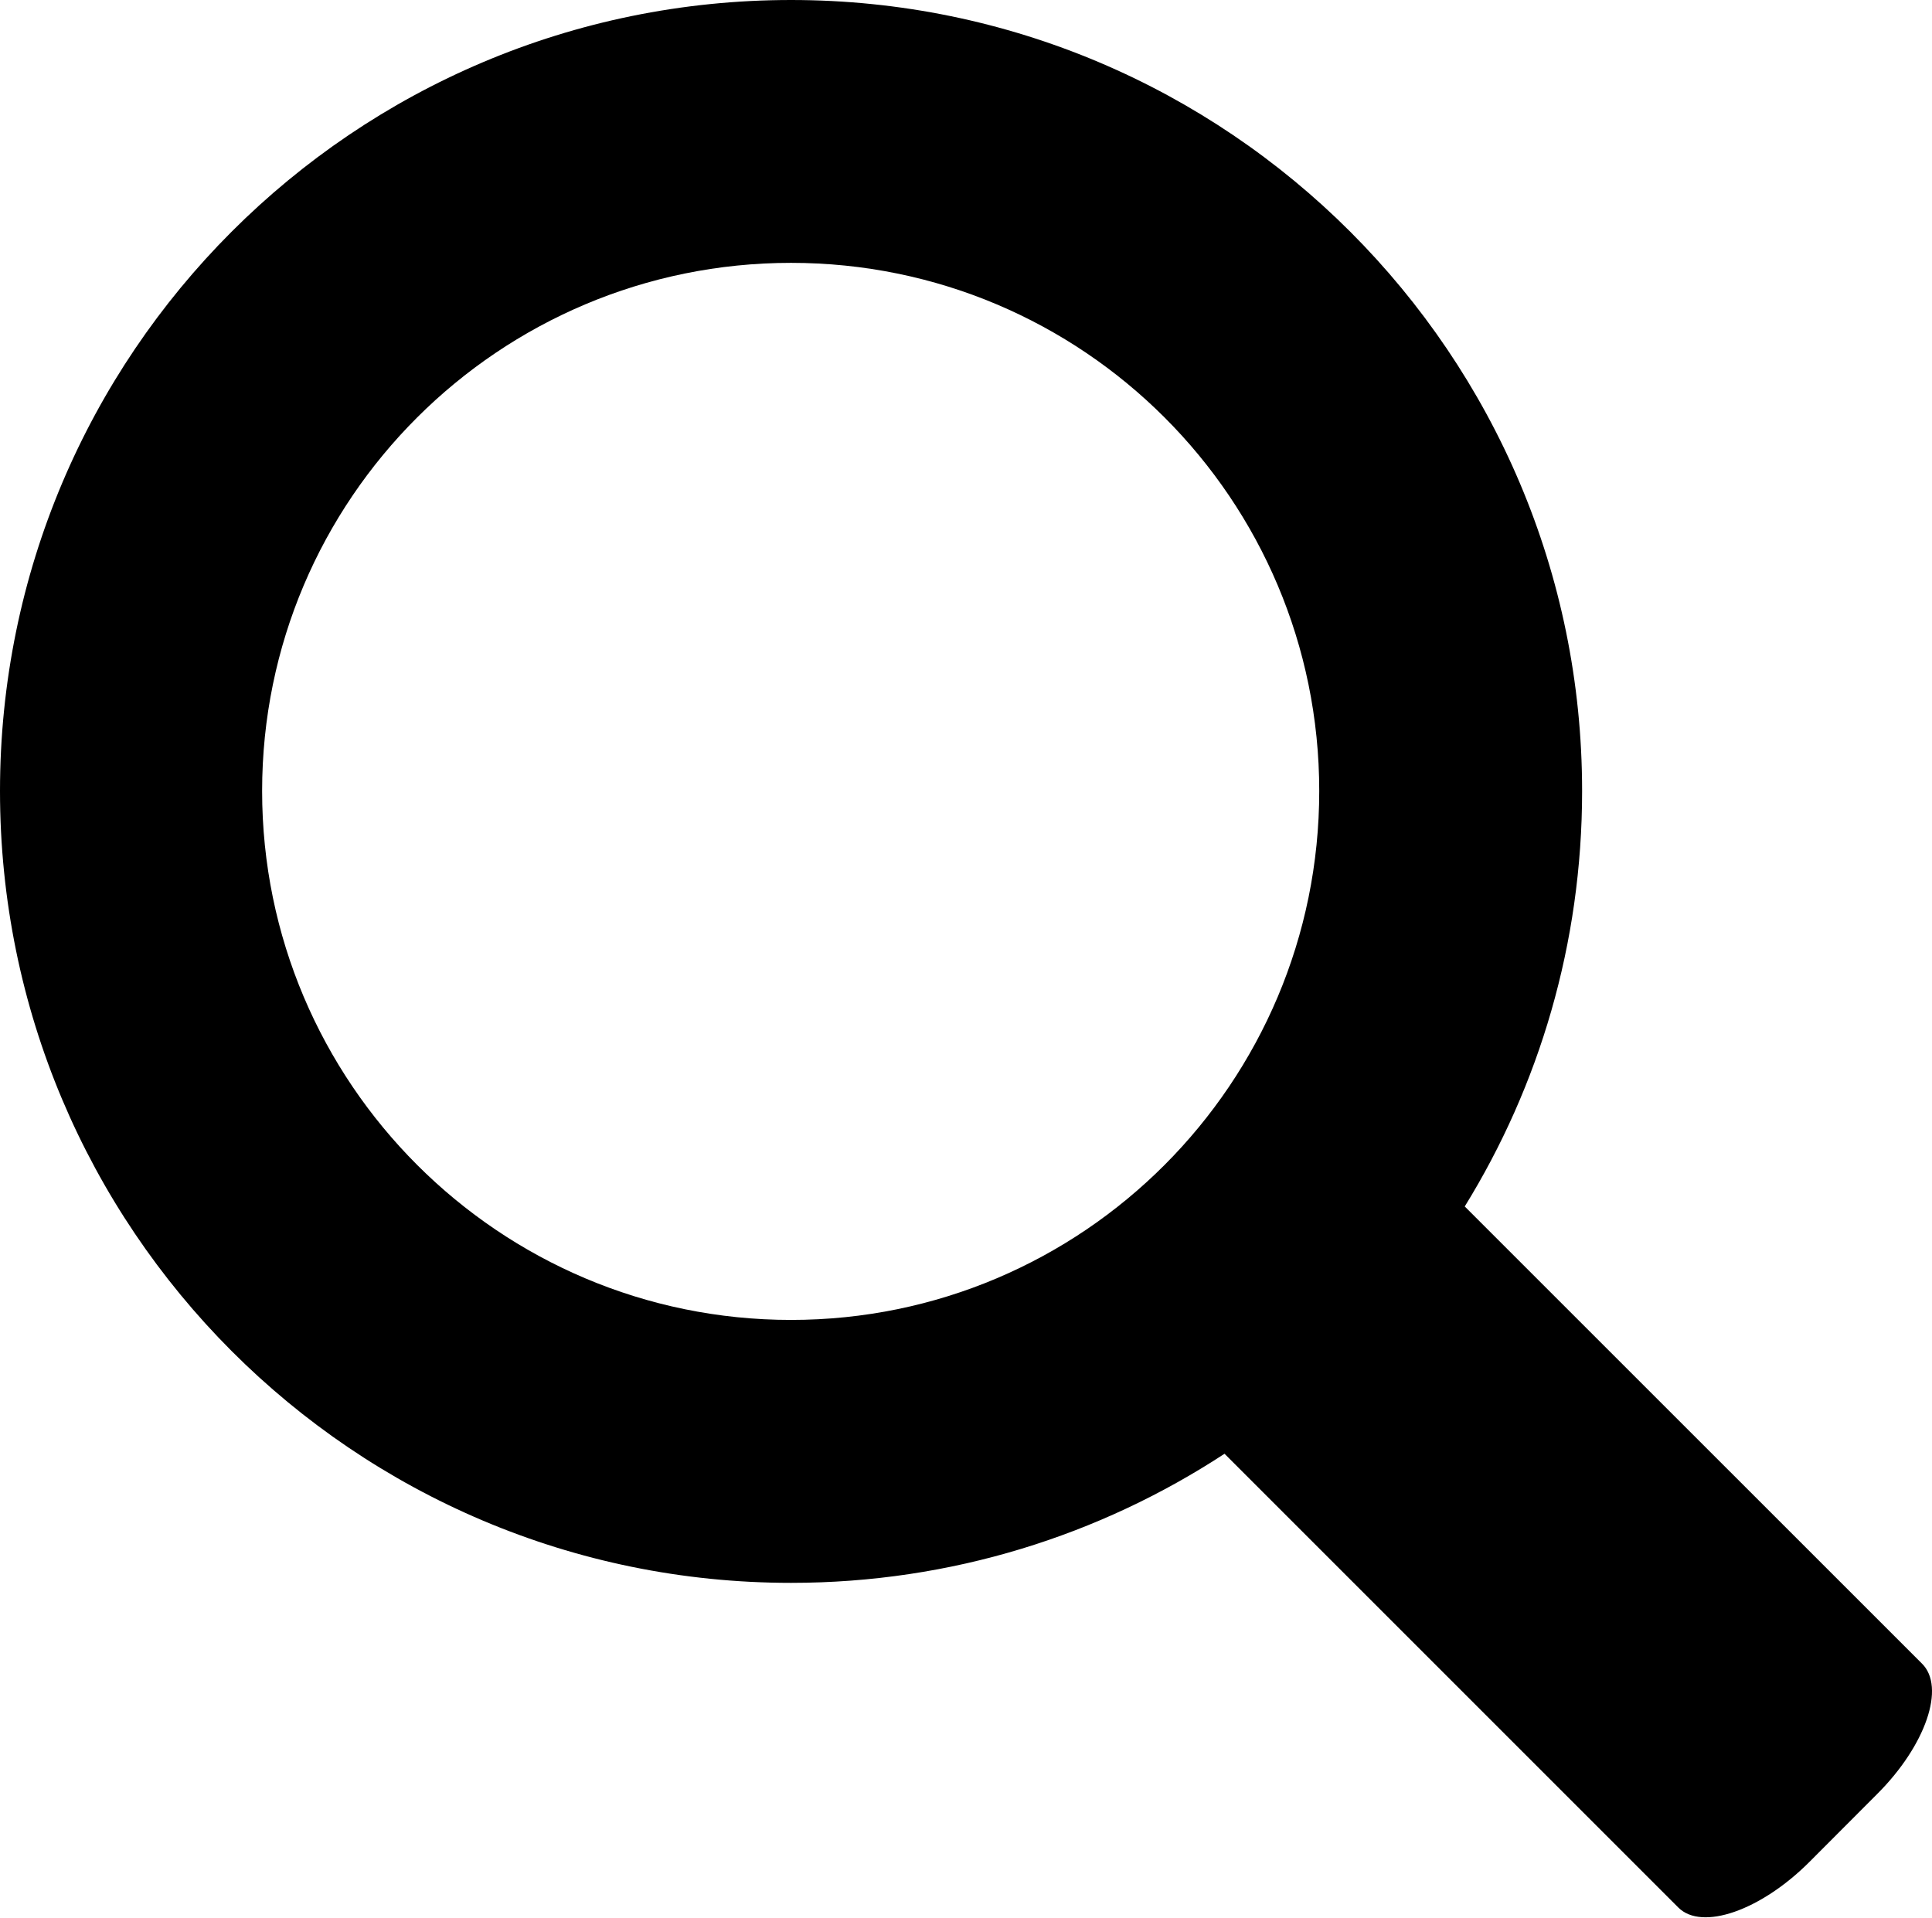
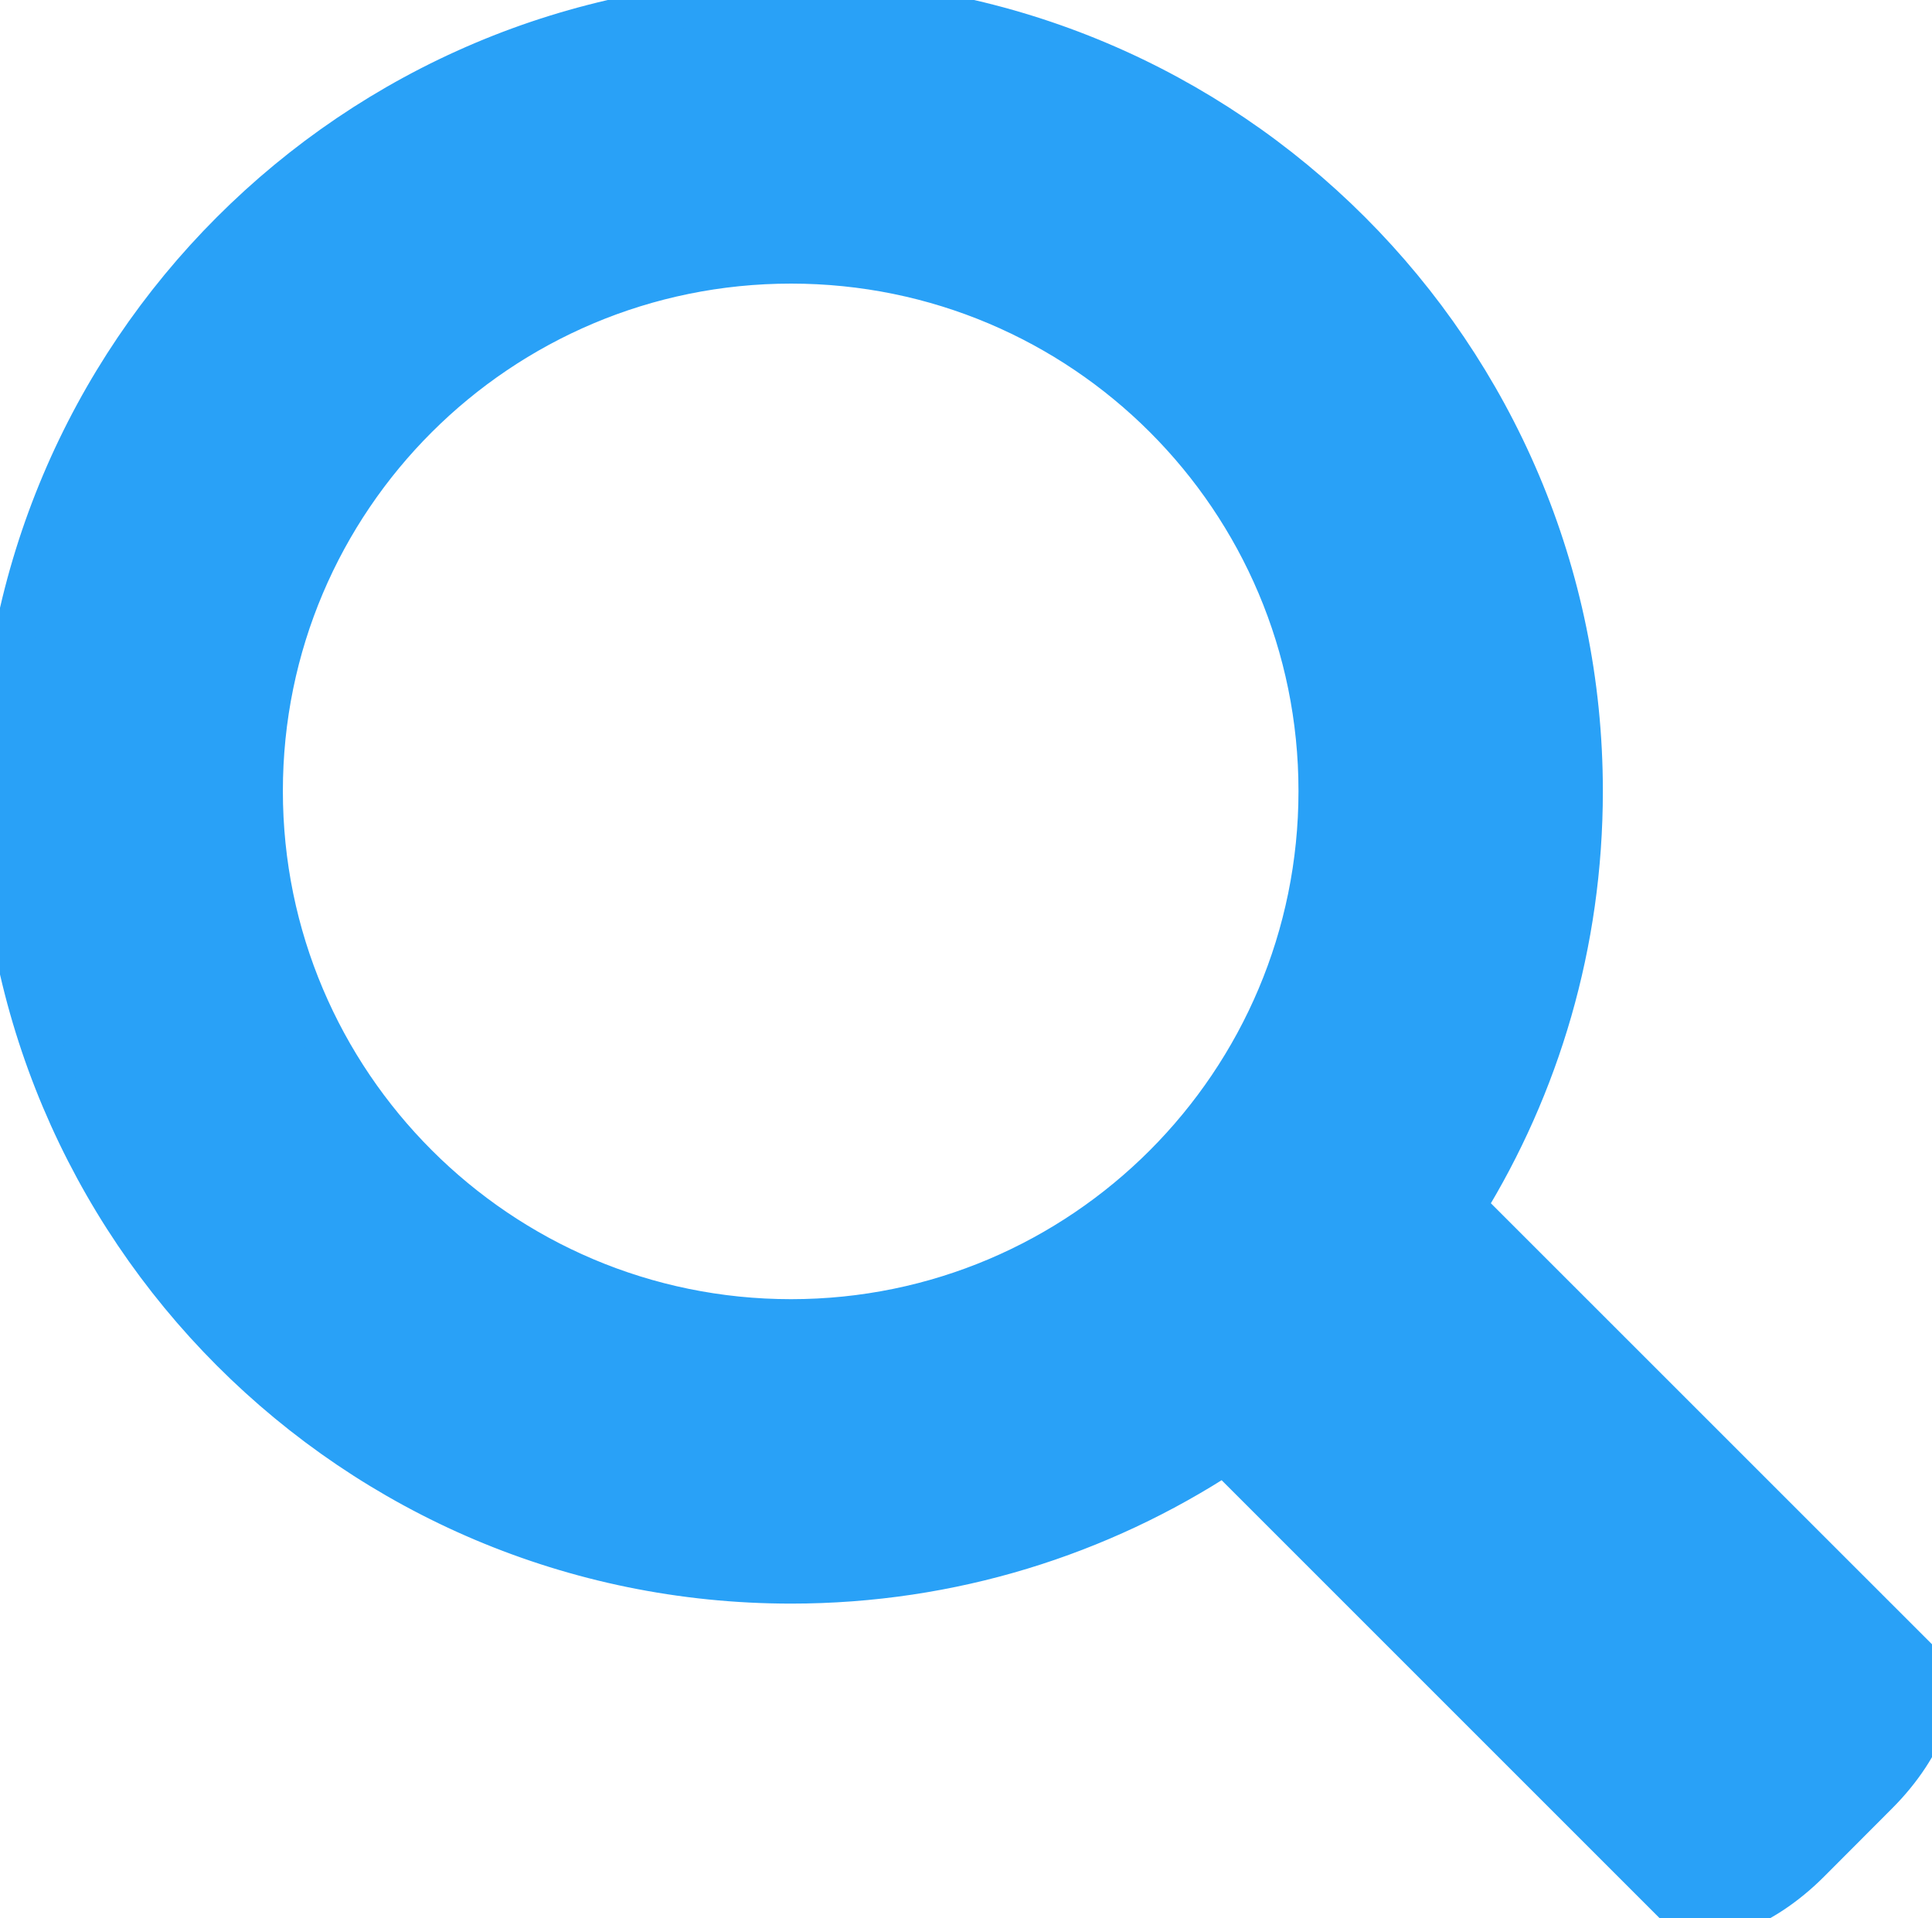
<svg xmlns="http://www.w3.org/2000/svg" version="1.1" id="Layer_1" x="0px" y="0px" width="46.553" height="46.201" viewBox="0 0 46.553 46.201" enable-background="new 0 0 100 100" xml:space="preserve">
  <defs id="defs13" />
  <g id="XMLID_13_" transform="translate(-29.461,-26.738)">
    <g id="g4">
      <g id="XMLID_10_">
        <g id="g7">
-           <path d="M 69.902,72.704 58.967,61.769 c -2.997,1.961 -6.579,3.111 -10.444,3.111 -10.539,0 -19.062,-8.542 -19.062,-19.081 0,-10.519 8.522,-19.061 19.062,-19.061 10.521,0 19.06,8.542 19.06,19.061 0,3.679 -1.036,7.107 -2.828,10.011 l 11.013,11.011 c 0.583,0.567 0.094,1.981 -1.076,3.148 l -1.64,1.644 c -1.17,1.167 -2.584,1.656 -3.15,1.091 z M 61.249,45.799 c 0,-7.033 -5.695,-12.727 -12.727,-12.727 -7.033,0 -12.745,5.694 -12.745,12.727 0,7.033 5.712,12.745 12.745,12.745 7.032,0 12.727,-5.711 12.727,-12.745 z" id="path9" />
+           <path style="fill:#29A1F7;fill-opacity:1;stroke:#29A1F7;" d="M 69.902,72.704 58.967,61.769 c -2.997,1.961 -6.579,3.111 -10.444,3.111 -10.539,0 -19.062,-8.542 -19.062,-19.081 0,-10.519 8.522,-19.061 19.062,-19.061 10.521,0 19.06,8.542 19.06,19.061 0,3.679 -1.036,7.107 -2.828,10.011 l 11.013,11.011 c 0.583,0.567 0.094,1.981 -1.076,3.148 l -1.64,1.644 c -1.17,1.167 -2.584,1.656 -3.15,1.091 z M 61.249,45.799 c 0,-7.033 -5.695,-12.727 -12.727,-12.727 -7.033,0 -12.745,5.694 -12.745,12.727 0,7.033 5.712,12.745 12.745,12.745 7.032,0 12.727,-5.711 12.727,-12.745 z" id="path9" />
        </g>
      </g>
    </g>
  </g>
</svg>
